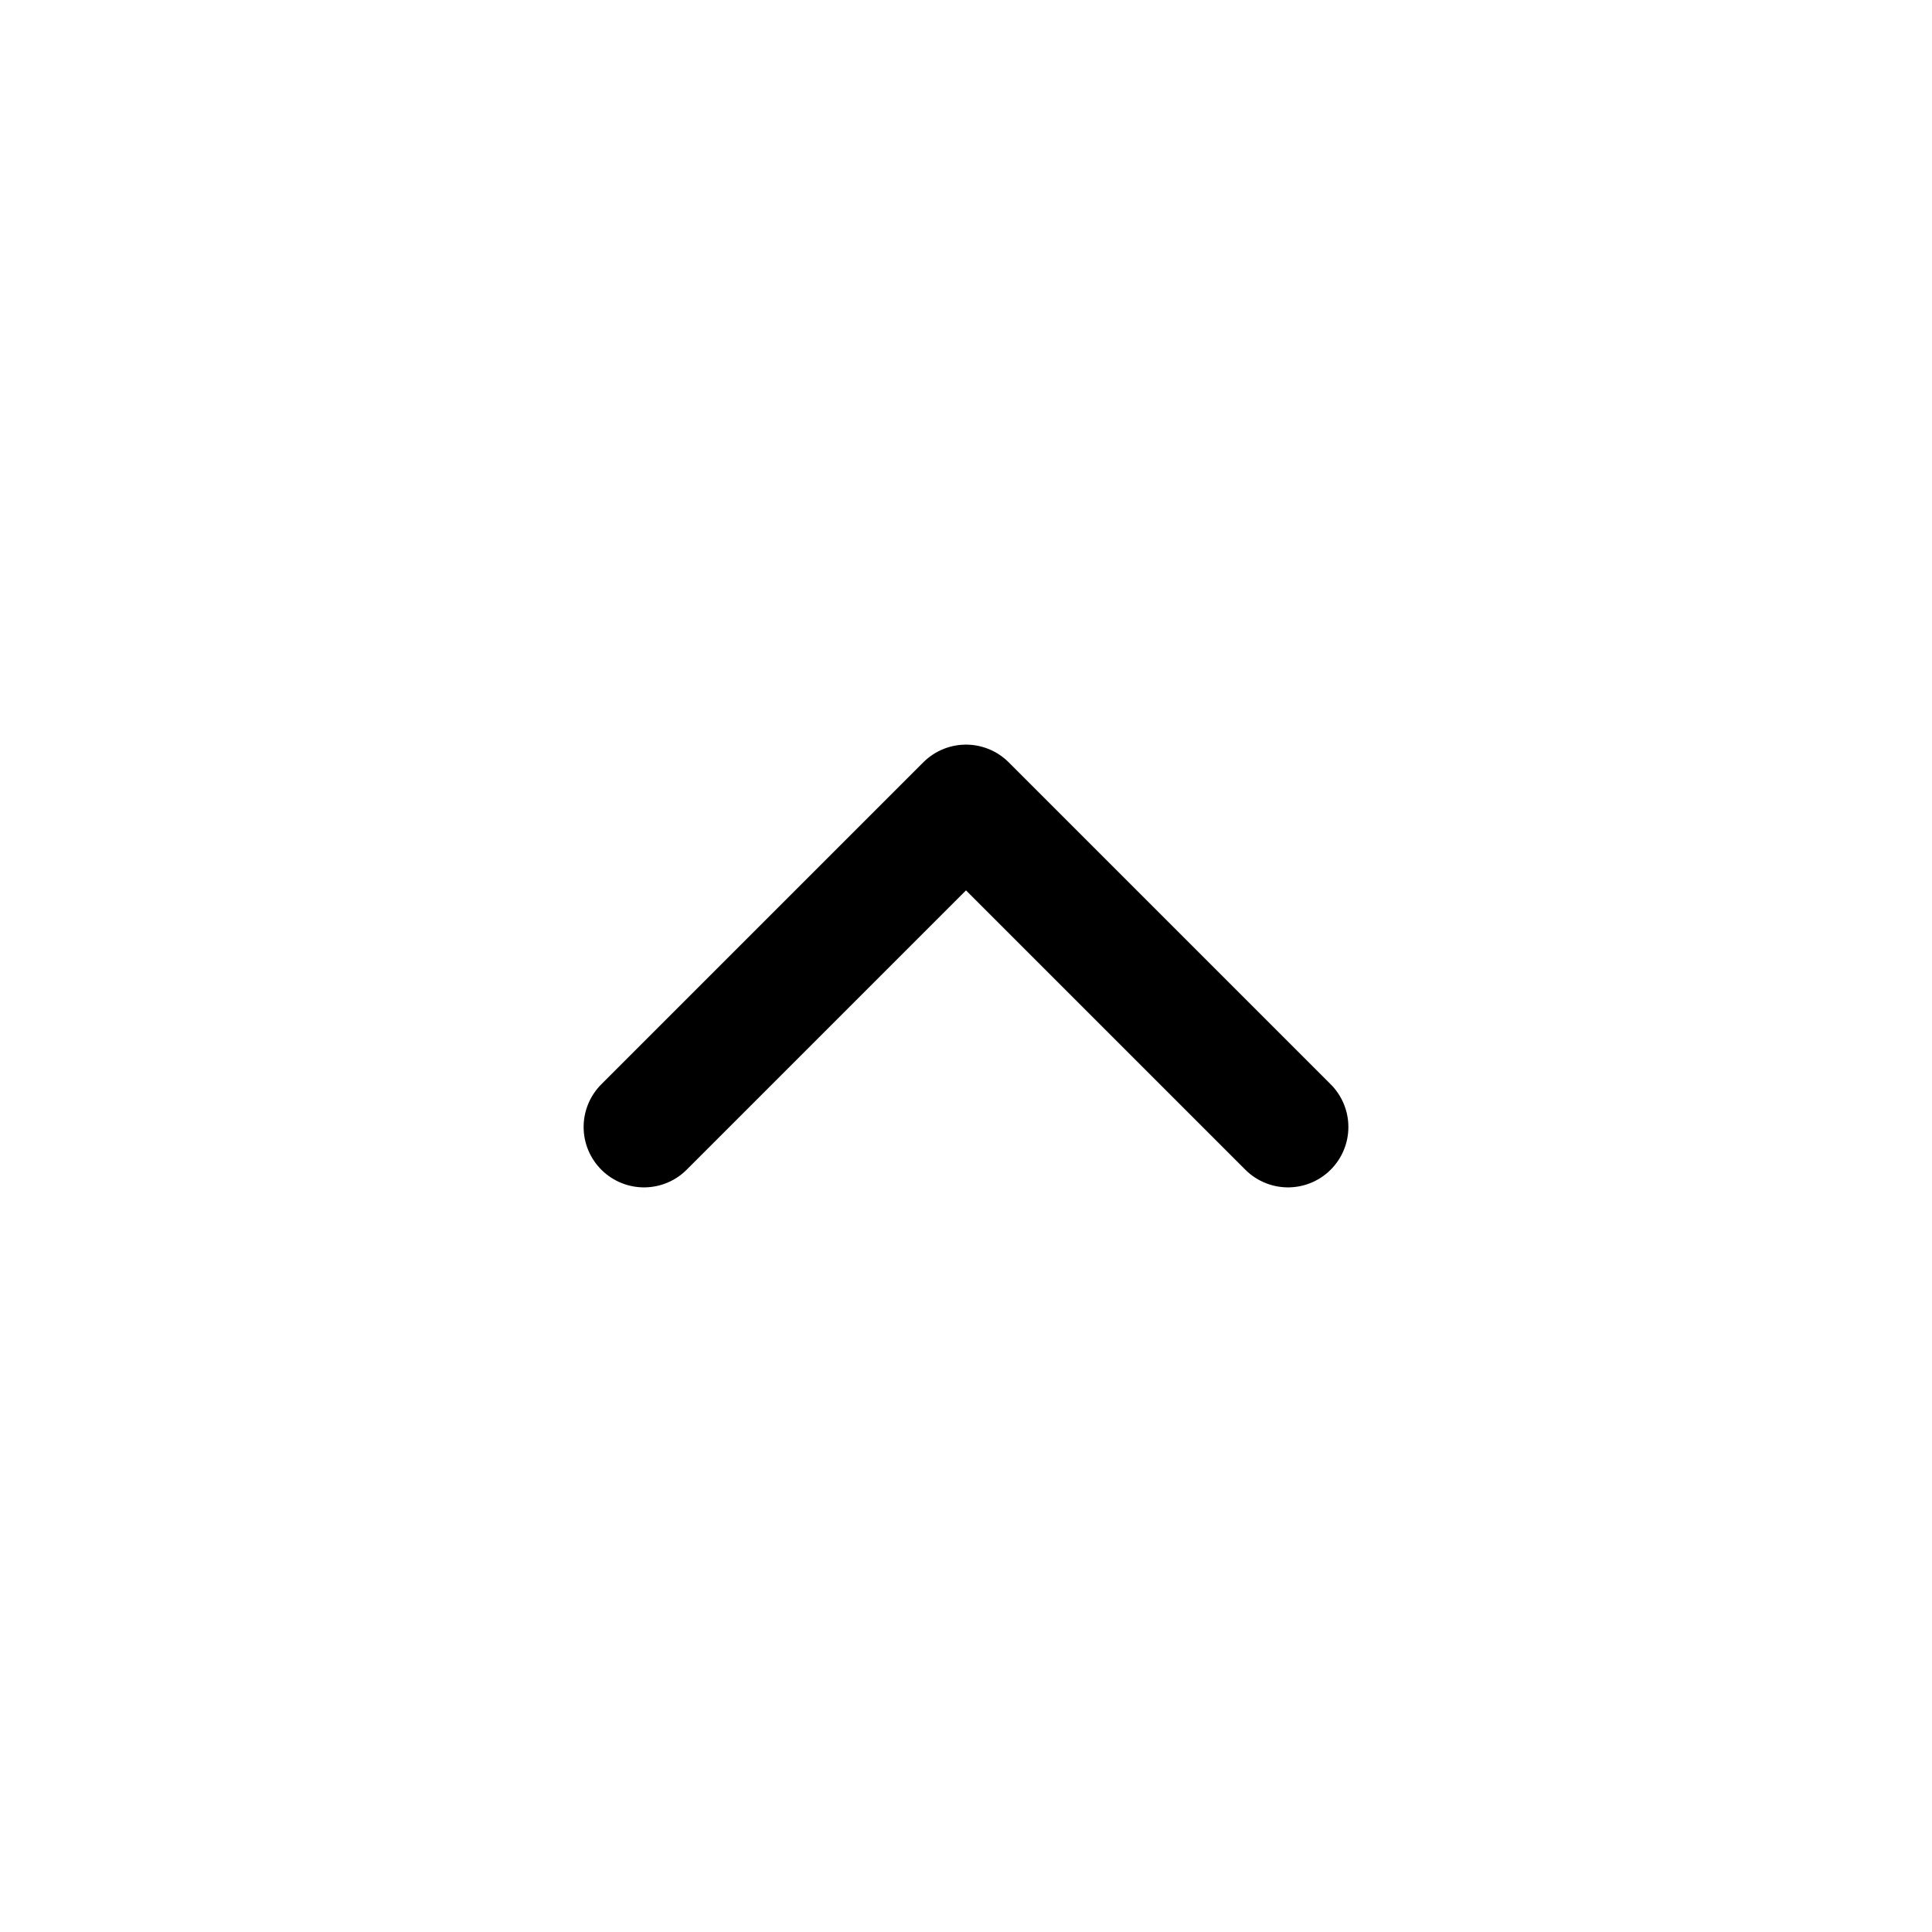
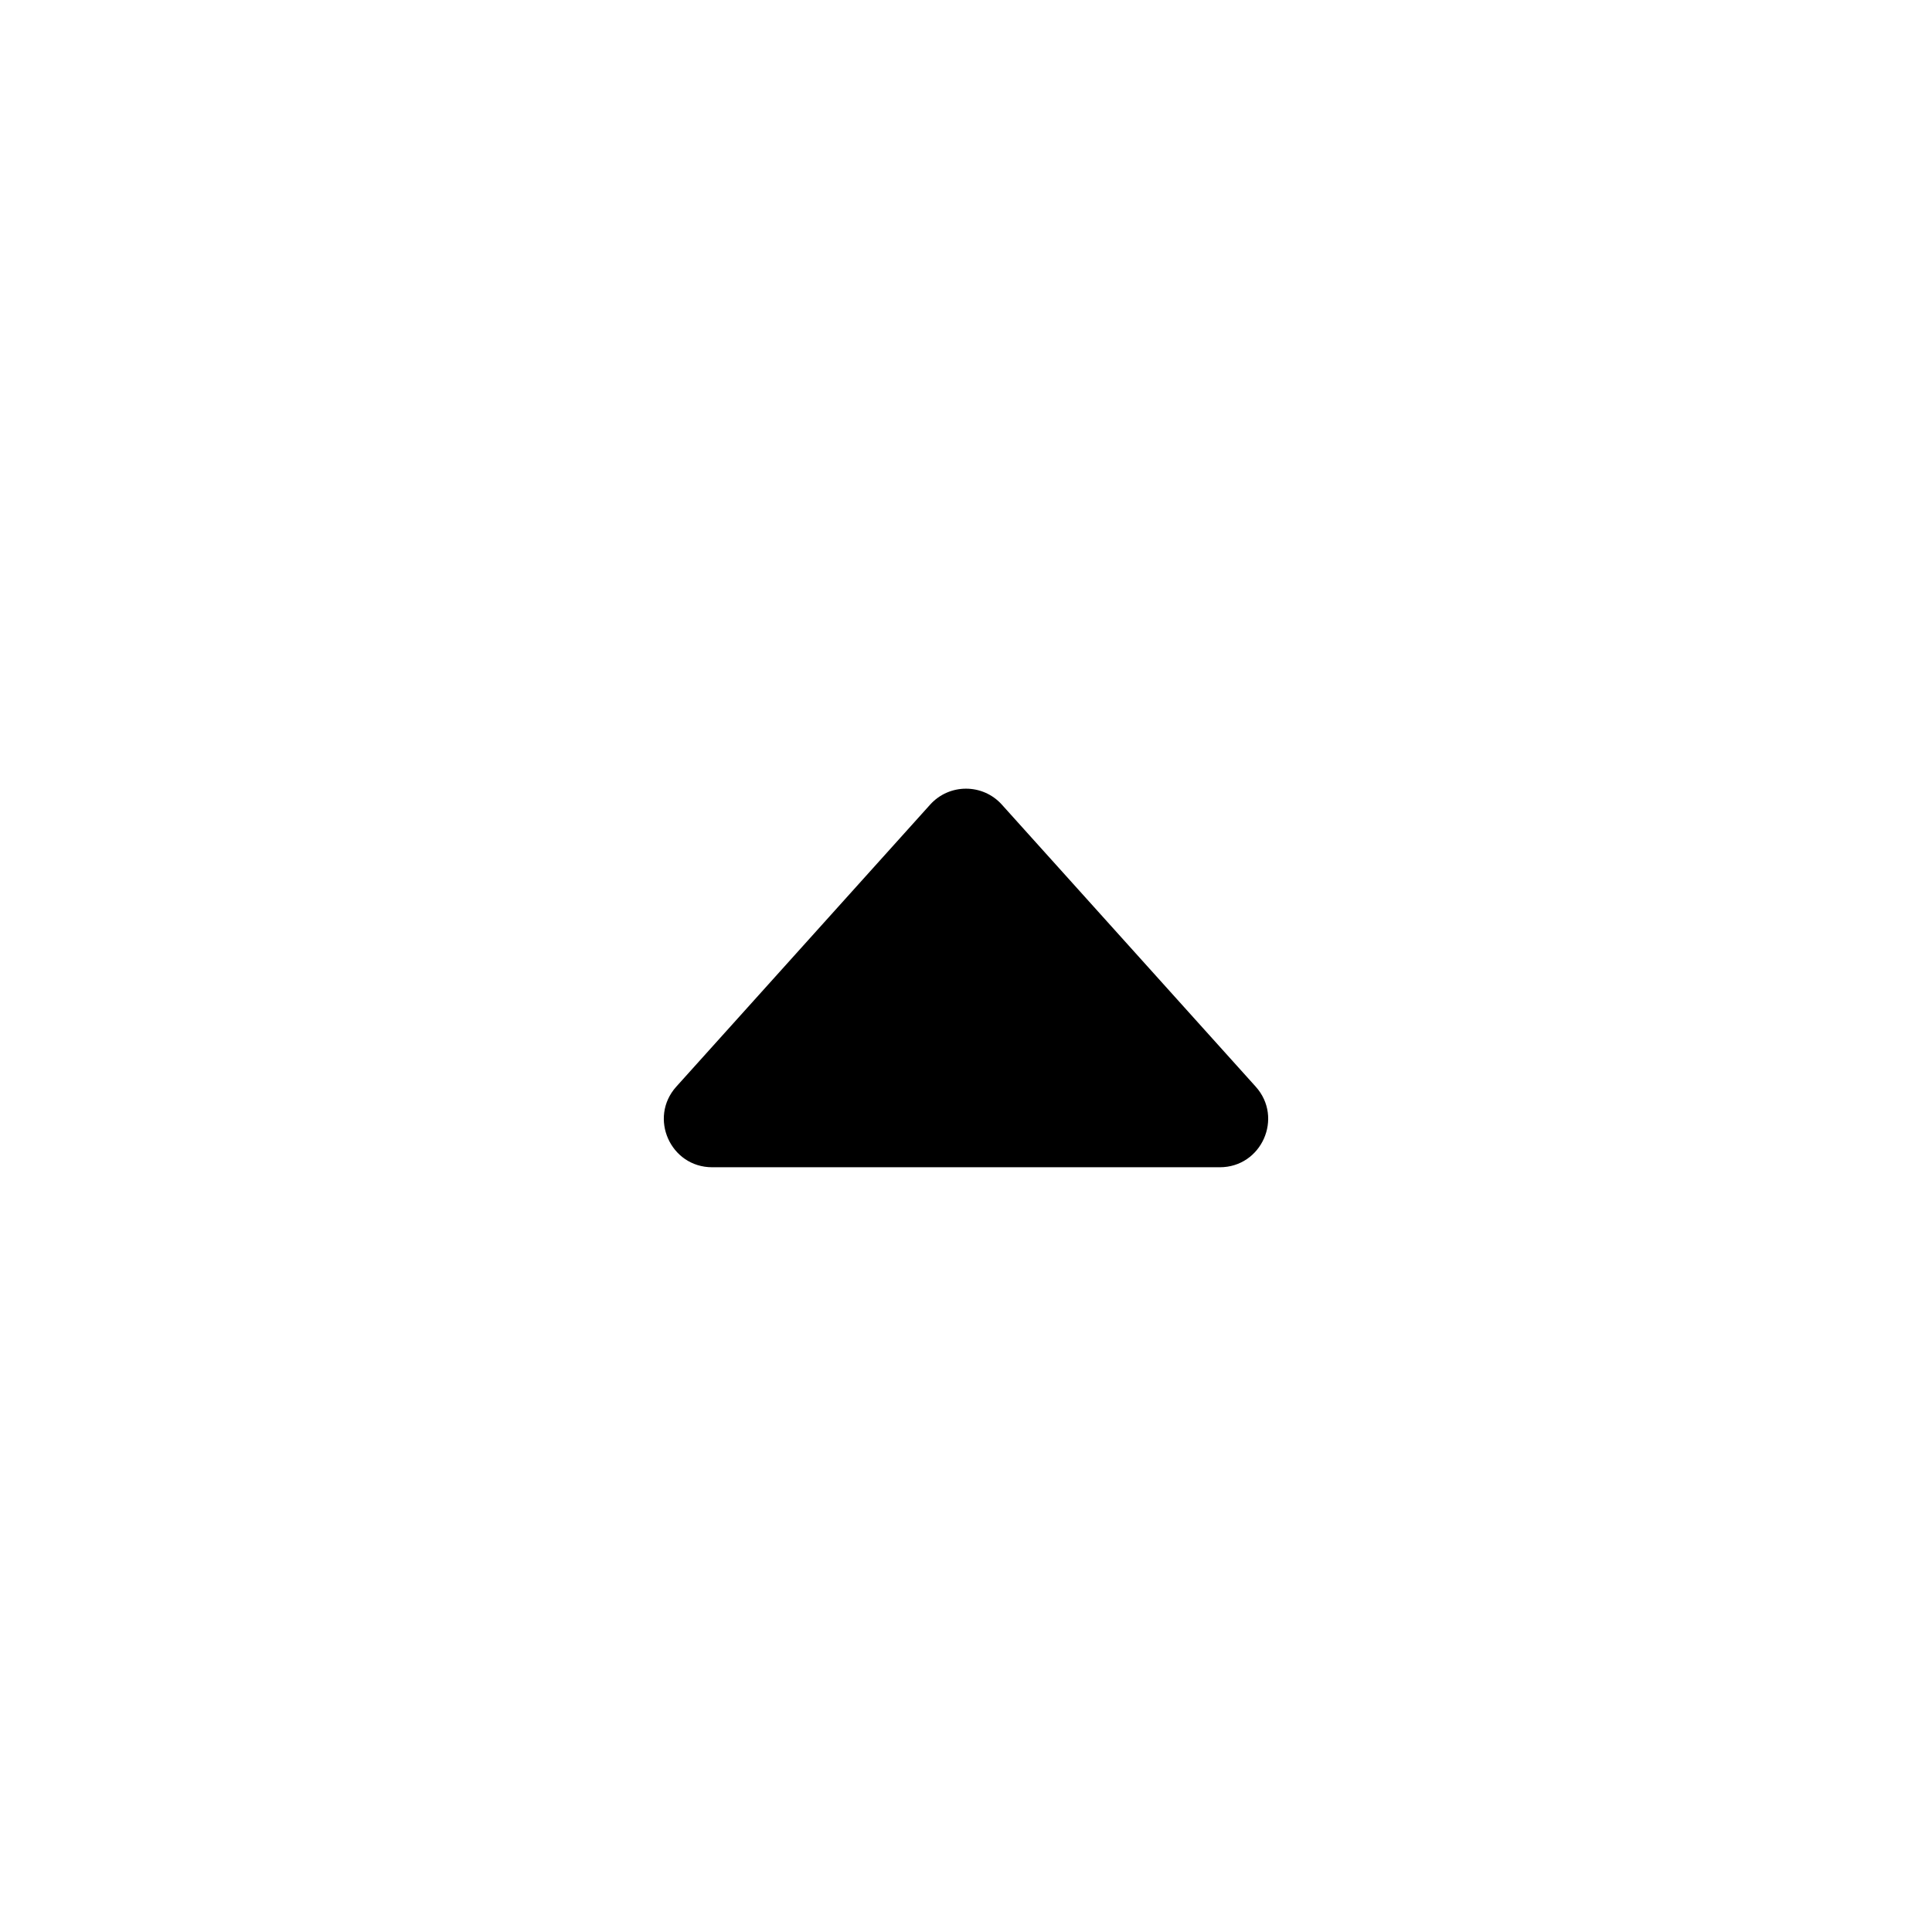
<svg xmlns="http://www.w3.org/2000/svg" width="24" height="24" viewBox="0 0 24 24" fill="none">
-   <path d="M8 14L12 10L16 14" stroke="black" stroke-width="1.5" stroke-linecap="round" stroke-linejoin="round" />
+   <path d="M11.554 9.996C11.792 9.731 12.208 9.731 12.446 9.996L15.599 13.499C15.946 13.885 15.672 14.5 15.153 14.5L8.847 14.5C8.328 14.5 8.054 13.885 8.401 13.499L11.554 9.996Z" fill="black" />
</svg>
